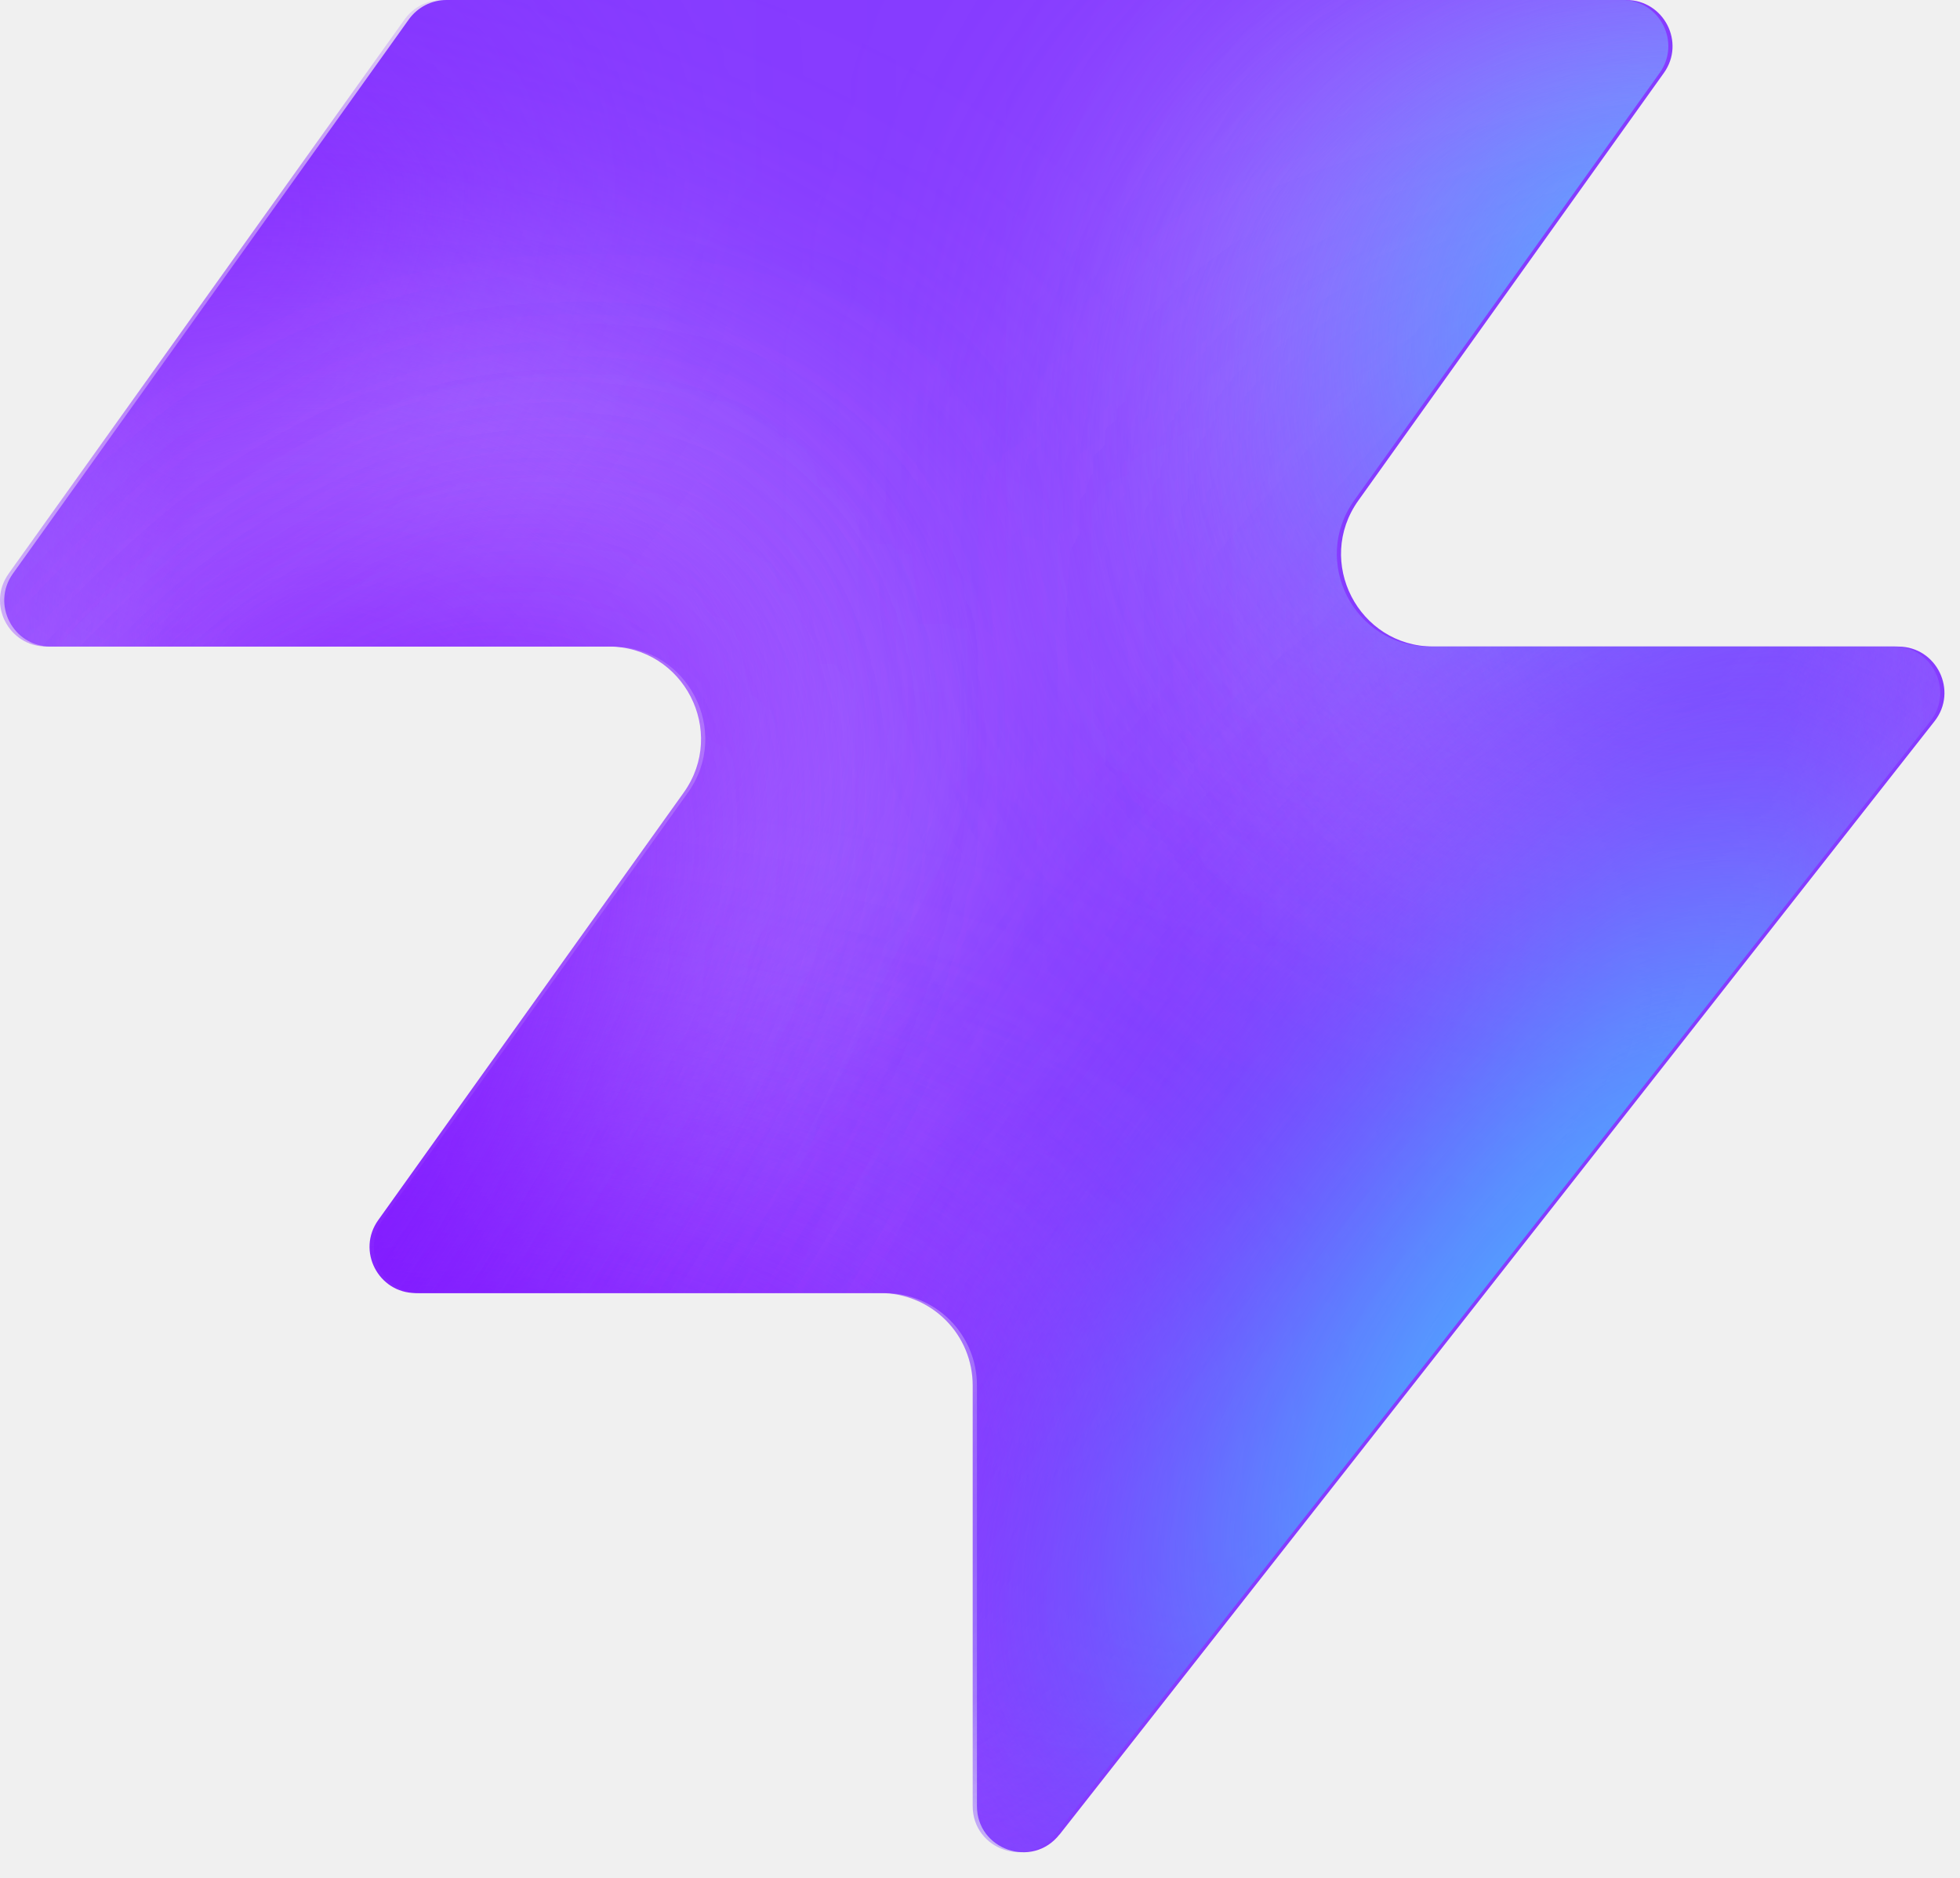
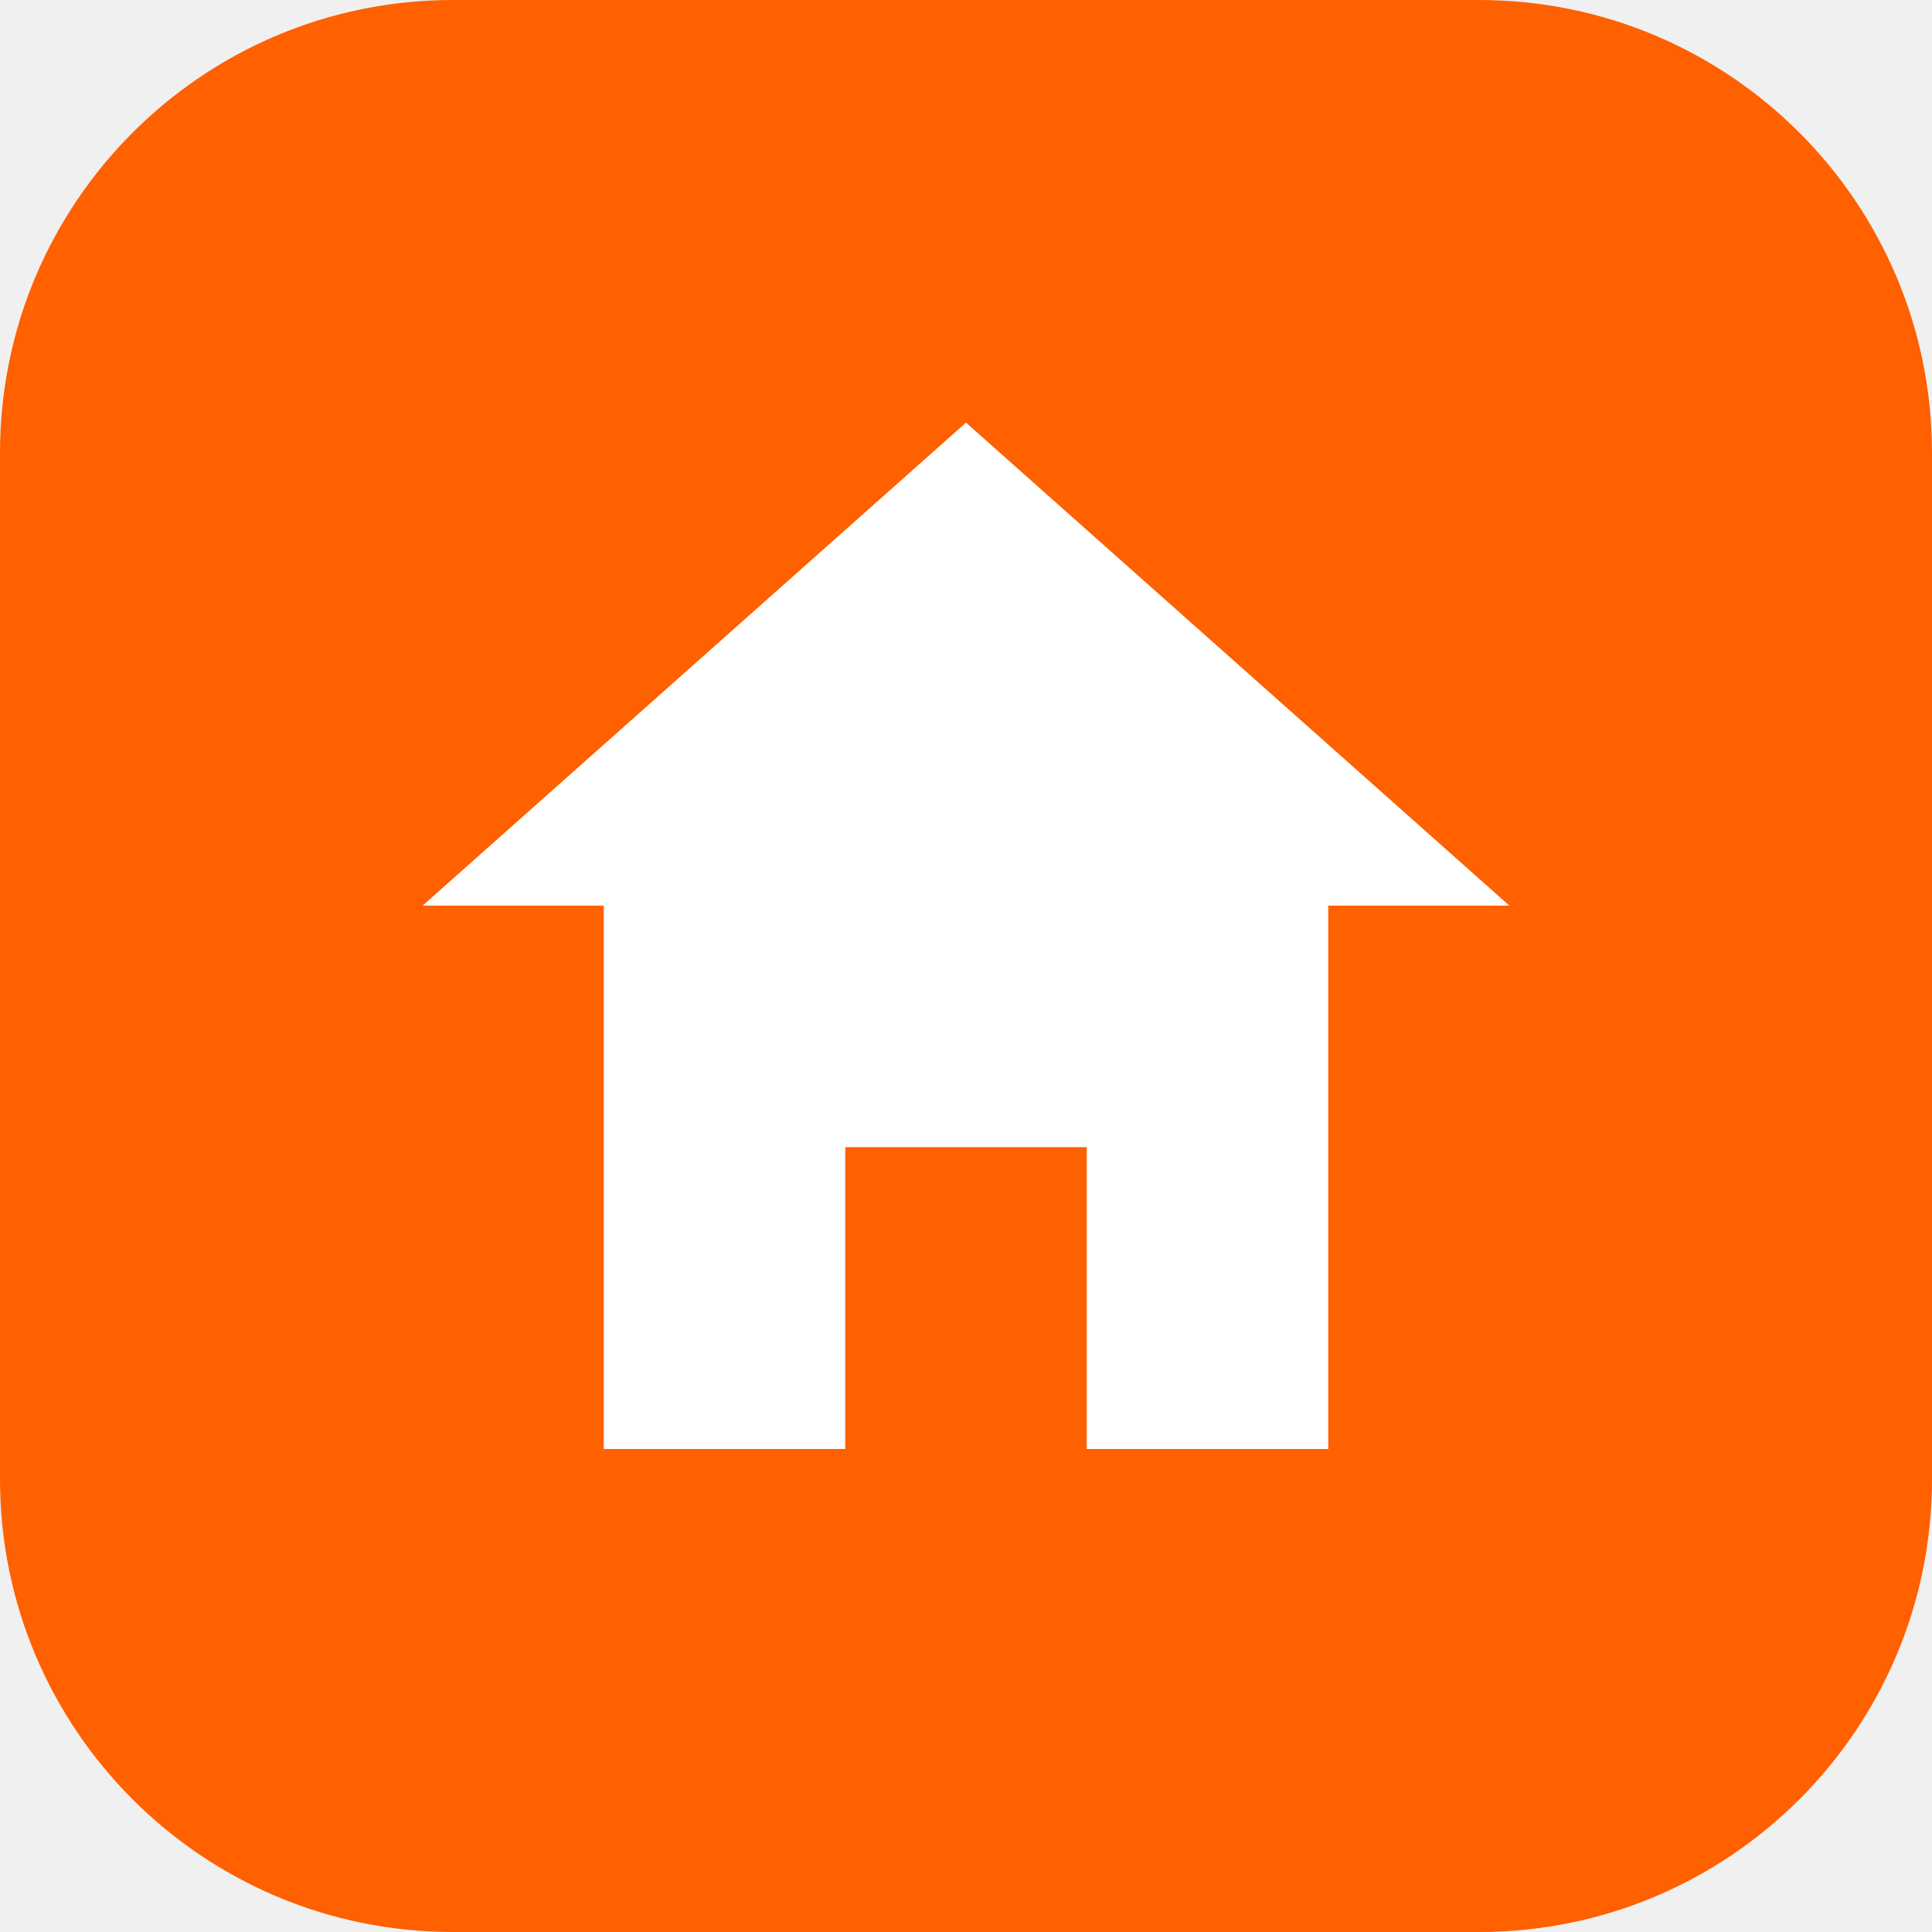
- <svg xmlns="http://www.w3.org/2000/svg" width="48" height="46" fill="none" viewBox="0 0 48 46">
-   <path fill="#863bff" d="M25.946 44.938c-.664.845-2.021.375-2.021-.698V33.937a2.26 2.26 0 0 0-2.262-2.262H10.287c-.92 0-1.456-1.04-.92-1.788l7.48-10.471c1.07-1.497 0-3.578-1.842-3.578H1.237c-.92 0-1.456-1.04-.92-1.788L10.013.474c.214-.297.556-.474.92-.474h28.894c.92 0 1.456 1.04.92 1.788l-7.48 10.471c-1.07 1.498 0 3.579 1.842 3.579h11.377c.943 0 1.473 1.088.89 1.83L25.947 44.94z" style="fill:#863bff;fill:color(display-p3 .525 .23 1);fill-opacity:1" />
-   <mask id="a" width="48" height="46" x="0" y="0" maskUnits="userSpaceOnUse" style="mask-type:alpha">
-     <path fill="#000" d="M25.842 44.938c-.664.844-2.021.375-2.021-.698V33.937a2.26 2.26 0 0 0-2.262-2.262H10.183c-.92 0-1.456-1.04-.92-1.788l7.48-10.471c1.07-1.498 0-3.579-1.842-3.579H1.133c-.92 0-1.456-1.04-.92-1.787L9.91.473c.214-.297.556-.474.92-.474h28.894c.92 0 1.456 1.04.92 1.788l-7.48 10.471c-1.07 1.498 0 3.578 1.842 3.578h11.377c.943 0 1.473 1.088.89 1.832L25.843 44.94z" style="fill:#000;fill-opacity:1" />
-   </mask>
-   <g mask="url(#a)">
-     <g filter="url(#b)">
-       <ellipse cx="5.508" cy="14.704" fill="#ede6ff" rx="5.508" ry="14.704" style="fill:#ede6ff;fill:color(display-p3 .927 .903 1);fill-opacity:1" transform="matrix(.00324 1 1 -.00324 -4.47 31.516)" />
-     </g>
-     <g filter="url(#c)">
-       <ellipse cx="10.399" cy="29.851" fill="#ede6ff" rx="10.399" ry="29.851" style="fill:#ede6ff;fill:color(display-p3 .927 .903 1);fill-opacity:1" transform="matrix(.00324 1 1 -.00324 -39.328 7.883)" />
-     </g>
-     <g filter="url(#d)">
-       <ellipse cx="5.508" cy="30.487" fill="#7e14ff" rx="5.508" ry="30.487" style="fill:#7e14ff;fill:color(display-p3 .492 .077 1);fill-opacity:1" transform="rotate(89.814 -25.913 -14.639)scale(1 -1)" />
-     </g>
-     <g filter="url(#e)">
-       <ellipse cx="5.508" cy="30.599" fill="#7e14ff" rx="5.508" ry="30.599" style="fill:#7e14ff;fill:color(display-p3 .492 .077 1);fill-opacity:1" transform="rotate(89.814 -32.644 -3.334)scale(1 -1)" />
-     </g>
-     <g filter="url(#f)">
-       <ellipse cx="5.508" cy="30.599" fill="#7e14ff" rx="5.508" ry="30.599" style="fill:#7e14ff;fill:color(display-p3 .492 .077 1);fill-opacity:1" transform="matrix(.00324 1 1 -.00324 -34.34 30.47)" />
-     </g>
-     <g filter="url(#g)">
-       <ellipse cx="14.072" cy="22.078" fill="#ede6ff" rx="14.072" ry="22.078" style="fill:#ede6ff;fill:color(display-p3 .927 .903 1);fill-opacity:1" transform="rotate(93.35 24.506 48.493)scale(-1 1)" />
-     </g>
-     <g filter="url(#h)">
-       <ellipse cx="3.47" cy="21.501" fill="#7e14ff" rx="3.47" ry="21.501" style="fill:#7e14ff;fill:color(display-p3 .492 .077 1);fill-opacity:1" transform="rotate(89.009 28.708 47.59)scale(-1 1)" />
-     </g>
-     <g filter="url(#i)">
-       <ellipse cx="3.47" cy="21.501" fill="#7e14ff" rx="3.47" ry="21.501" style="fill:#7e14ff;fill:color(display-p3 .492 .077 1);fill-opacity:1" transform="rotate(89.009 28.708 47.59)scale(-1 1)" />
-     </g>
-     <g filter="url(#j)">
-       <ellipse cx=".387" cy="8.972" fill="#7e14ff" rx="4.407" ry="29.108" style="fill:#7e14ff;fill:color(display-p3 .492 .077 1);fill-opacity:1" transform="rotate(39.51 .387 8.972)" />
-     </g>
-     <g filter="url(#k)">
-       <ellipse cx="47.523" cy="-6.092" fill="#7e14ff" rx="4.407" ry="29.108" style="fill:#7e14ff;fill:color(display-p3 .492 .077 1);fill-opacity:1" transform="rotate(37.892 47.523 -6.092)" />
-     </g>
-     <g filter="url(#l)">
-       <ellipse cx="41.412" cy="6.333" fill="#47bfff" rx="5.971" ry="9.665" style="fill:#47bfff;fill:color(display-p3 .28 .748 1);fill-opacity:1" transform="rotate(37.892 41.412 6.333)" />
-     </g>
-     <g filter="url(#m)">
-       <ellipse cx="-1.879" cy="38.332" fill="#7e14ff" rx="4.407" ry="29.108" style="fill:#7e14ff;fill:color(display-p3 .492 .077 1);fill-opacity:1" transform="rotate(37.892 -1.88 38.332)" />
-     </g>
-     <g filter="url(#n)">
-       <ellipse cx="-1.879" cy="38.332" fill="#7e14ff" rx="4.407" ry="29.108" style="fill:#7e14ff;fill:color(display-p3 .492 .077 1);fill-opacity:1" transform="rotate(37.892 -1.88 38.332)" />
-     </g>
-     <g filter="url(#o)">
-       <ellipse cx="35.651" cy="29.907" fill="#7e14ff" rx="4.407" ry="29.108" style="fill:#7e14ff;fill:color(display-p3 .492 .077 1);fill-opacity:1" transform="rotate(37.892 35.651 29.907)" />
-     </g>
-     <g filter="url(#p)">
-       <ellipse cx="38.418" cy="32.4" fill="#47bfff" rx="5.971" ry="15.297" style="fill:#47bfff;fill:color(display-p3 .28 .748 1);fill-opacity:1" transform="rotate(37.892 38.418 32.4)" />
-     </g>
-   </g>
-   <defs>
-     <filter id="b" width="60.045" height="41.654" x="-19.77" y="16.149" color-interpolation-filters="sRGB" filterUnits="userSpaceOnUse">
-       <feFlood flood-opacity="0" result="BackgroundImageFix" />
-       <feBlend in="SourceGraphic" in2="BackgroundImageFix" result="shape" />
-       <feGaussianBlur result="effect1_foregroundBlur_2002_17158" stdDeviation="7.659" />
-     </filter>
-     <filter id="c" width="90.34" height="51.437" x="-54.613" y="-7.533" color-interpolation-filters="sRGB" filterUnits="userSpaceOnUse">
-       <feFlood flood-opacity="0" result="BackgroundImageFix" />
-       <feBlend in="SourceGraphic" in2="BackgroundImageFix" result="shape" />
-       <feGaussianBlur result="effect1_foregroundBlur_2002_17158" stdDeviation="7.659" />
-     </filter>
-     <filter id="d" width="79.355" height="29.4" x="-49.64" y="2.03" color-interpolation-filters="sRGB" filterUnits="userSpaceOnUse">
-       <feFlood flood-opacity="0" result="BackgroundImageFix" />
-       <feBlend in="SourceGraphic" in2="BackgroundImageFix" result="shape" />
-       <feGaussianBlur result="effect1_foregroundBlur_2002_17158" stdDeviation="4.596" />
-     </filter>
-     <filter id="e" width="79.579" height="29.4" x="-45.045" y="20.029" color-interpolation-filters="sRGB" filterUnits="userSpaceOnUse">
-       <feFlood flood-opacity="0" result="BackgroundImageFix" />
-       <feBlend in="SourceGraphic" in2="BackgroundImageFix" result="shape" />
-       <feGaussianBlur result="effect1_foregroundBlur_2002_17158" stdDeviation="4.596" />
-     </filter>
-     <filter id="f" width="79.579" height="29.4" x="-43.513" y="21.178" color-interpolation-filters="sRGB" filterUnits="userSpaceOnUse">
-       <feFlood flood-opacity="0" result="BackgroundImageFix" />
-       <feBlend in="SourceGraphic" in2="BackgroundImageFix" result="shape" />
-       <feGaussianBlur result="effect1_foregroundBlur_2002_17158" stdDeviation="4.596" />
-     </filter>
-     <filter id="g" width="74.749" height="58.852" x="15.756" y="-17.901" color-interpolation-filters="sRGB" filterUnits="userSpaceOnUse">
-       <feFlood flood-opacity="0" result="BackgroundImageFix" />
-       <feBlend in="SourceGraphic" in2="BackgroundImageFix" result="shape" />
-       <feGaussianBlur result="effect1_foregroundBlur_2002_17158" stdDeviation="7.659" />
-     </filter>
-     <filter id="h" width="61.377" height="25.362" x="23.548" y="2.284" color-interpolation-filters="sRGB" filterUnits="userSpaceOnUse">
-       <feFlood flood-opacity="0" result="BackgroundImageFix" />
-       <feBlend in="SourceGraphic" in2="BackgroundImageFix" result="shape" />
-       <feGaussianBlur result="effect1_foregroundBlur_2002_17158" stdDeviation="4.596" />
-     </filter>
-     <filter id="i" width="61.377" height="25.362" x="23.548" y="2.284" color-interpolation-filters="sRGB" filterUnits="userSpaceOnUse">
-       <feFlood flood-opacity="0" result="BackgroundImageFix" />
-       <feBlend in="SourceGraphic" in2="BackgroundImageFix" result="shape" />
-       <feGaussianBlur result="effect1_foregroundBlur_2002_17158" stdDeviation="4.596" />
-     </filter>
-     <filter id="j" width="56.045" height="63.649" x="-27.636" y="-22.853" color-interpolation-filters="sRGB" filterUnits="userSpaceOnUse">
-       <feFlood flood-opacity="0" result="BackgroundImageFix" />
-       <feBlend in="SourceGraphic" in2="BackgroundImageFix" result="shape" />
-       <feGaussianBlur result="effect1_foregroundBlur_2002_17158" stdDeviation="4.596" />
-     </filter>
-     <filter id="k" width="54.814" height="64.646" x="20.116" y="-38.415" color-interpolation-filters="sRGB" filterUnits="userSpaceOnUse">
-       <feFlood flood-opacity="0" result="BackgroundImageFix" />
-       <feBlend in="SourceGraphic" in2="BackgroundImageFix" result="shape" />
-       <feGaussianBlur result="effect1_foregroundBlur_2002_17158" stdDeviation="4.596" />
-     </filter>
-     <filter id="l" width="33.541" height="35.313" x="24.641" y="-11.323" color-interpolation-filters="sRGB" filterUnits="userSpaceOnUse">
-       <feFlood flood-opacity="0" result="BackgroundImageFix" />
-       <feBlend in="SourceGraphic" in2="BackgroundImageFix" result="shape" />
-       <feGaussianBlur result="effect1_foregroundBlur_2002_17158" stdDeviation="4.596" />
-     </filter>
-     <filter id="m" width="54.814" height="64.646" x="-29.286" y="6.009" color-interpolation-filters="sRGB" filterUnits="userSpaceOnUse">
-       <feFlood flood-opacity="0" result="BackgroundImageFix" />
-       <feBlend in="SourceGraphic" in2="BackgroundImageFix" result="shape" />
-       <feGaussianBlur result="effect1_foregroundBlur_2002_17158" stdDeviation="4.596" />
-     </filter>
-     <filter id="n" width="54.814" height="64.646" x="-29.286" y="6.009" color-interpolation-filters="sRGB" filterUnits="userSpaceOnUse">
-       <feFlood flood-opacity="0" result="BackgroundImageFix" />
-       <feBlend in="SourceGraphic" in2="BackgroundImageFix" result="shape" />
-       <feGaussianBlur result="effect1_foregroundBlur_2002_17158" stdDeviation="4.596" />
-     </filter>
-     <filter id="o" width="54.814" height="64.646" x="8.244" y="-2.416" color-interpolation-filters="sRGB" filterUnits="userSpaceOnUse">
-       <feFlood flood-opacity="0" result="BackgroundImageFix" />
-       <feBlend in="SourceGraphic" in2="BackgroundImageFix" result="shape" />
-       <feGaussianBlur result="effect1_foregroundBlur_2002_17158" stdDeviation="4.596" />
-     </filter>
-     <filter id="p" width="39.409" height="43.623" x="18.713" y="10.588" color-interpolation-filters="sRGB" filterUnits="userSpaceOnUse">
-       <feFlood flood-opacity="0" result="BackgroundImageFix" />
-       <feBlend in="SourceGraphic" in2="BackgroundImageFix" result="shape" />
-       <feGaussianBlur result="effect1_foregroundBlur_2002_17158" stdDeviation="4.596" />
-     </filter>
-   </defs>
+ <svg xmlns="http://www.w3.org/2000/svg" viewBox="0 0 512 512" width="100%" height="100%">
+   <rect width="512" height="512" rx="120" ry="120" fill="#FF6000" />
+   <path fill="#FFFFFF" d="M256 112 L112 240 H160 V384 H224 V304 H288 V384 H352 V240 H400 Z" />
</svg>
